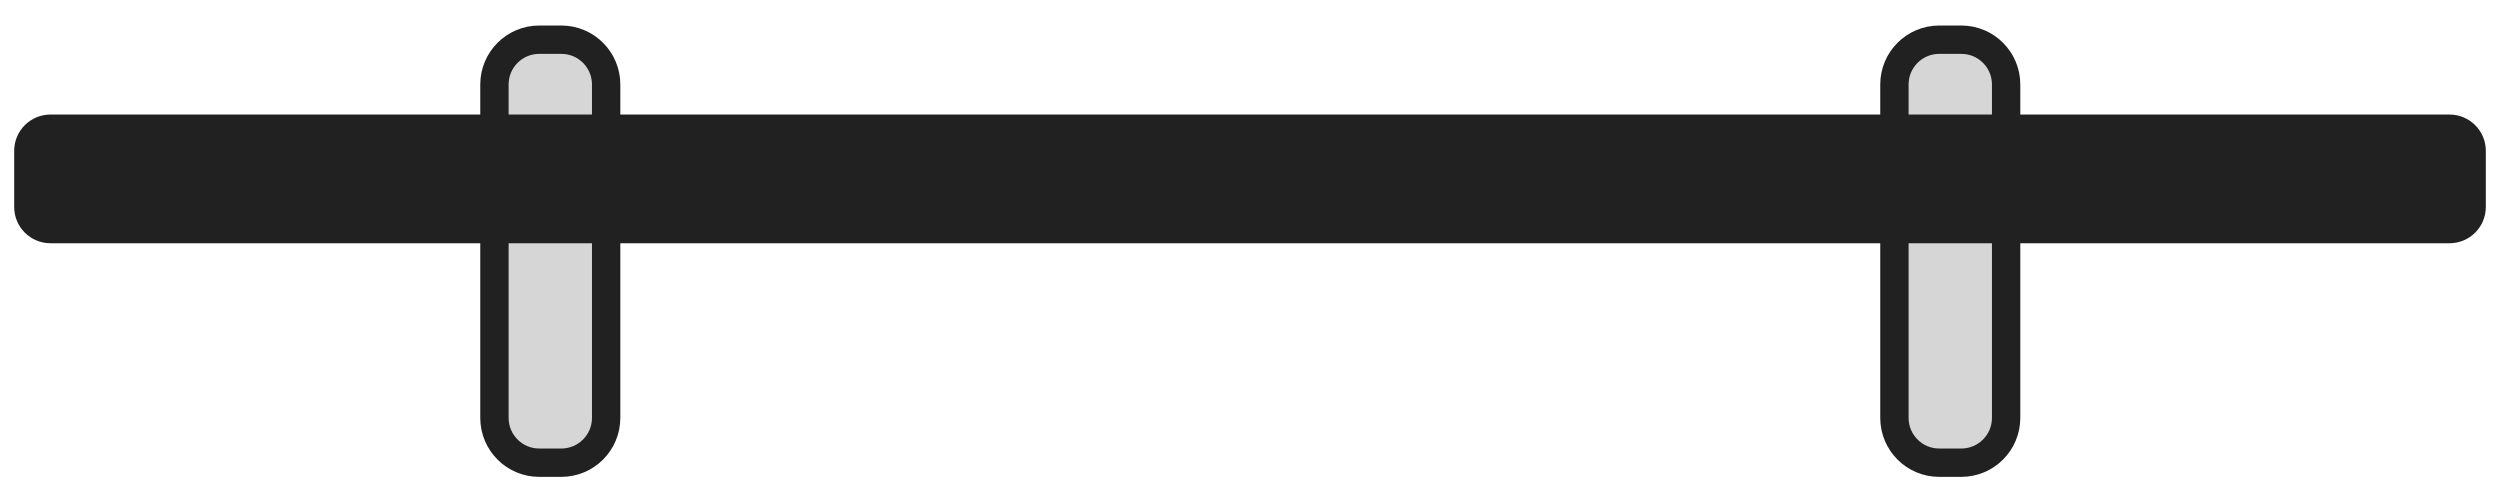
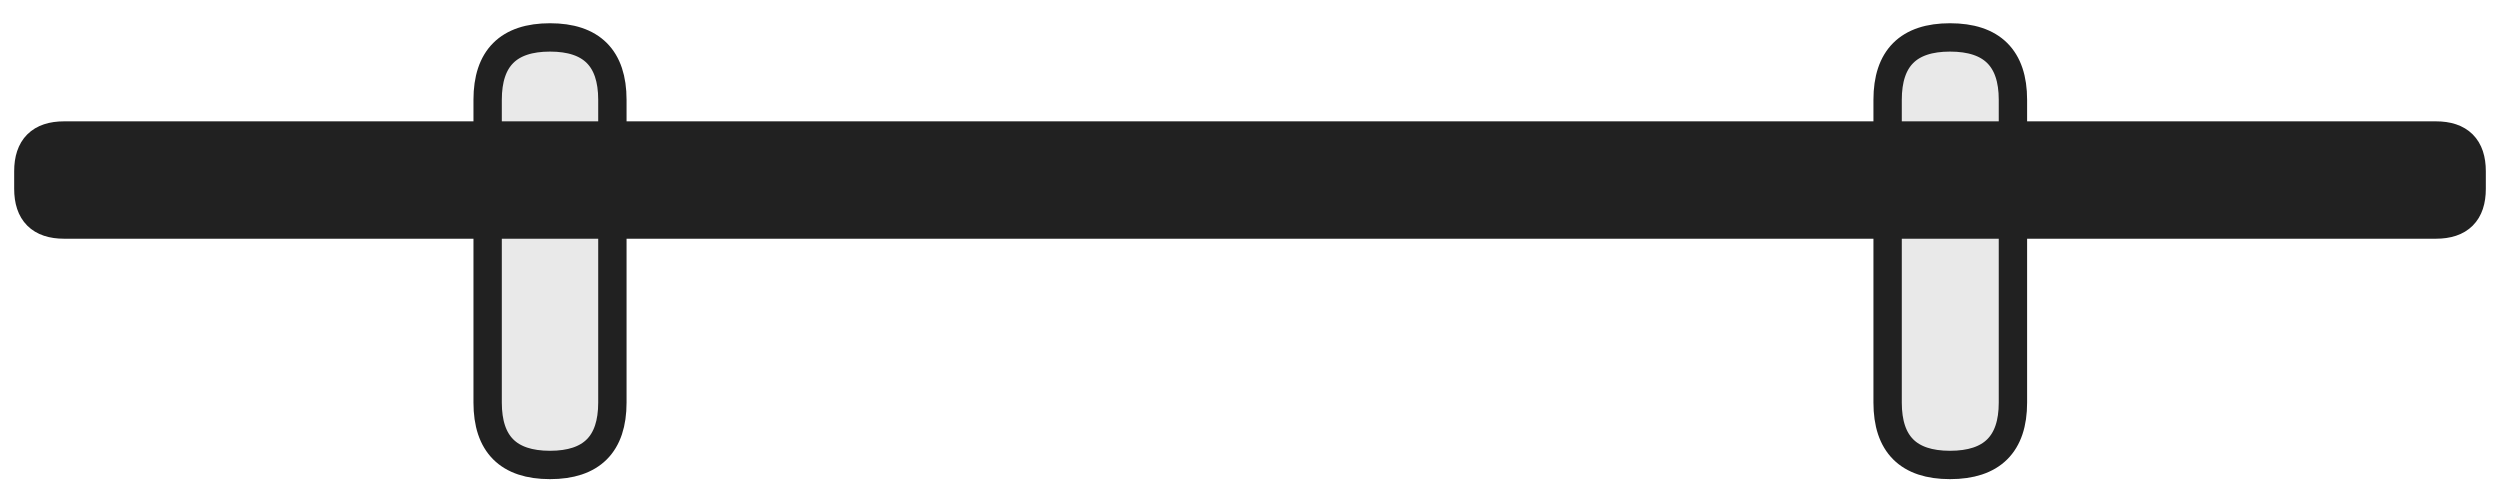
<svg xmlns="http://www.w3.org/2000/svg" width="44.09" height="8.86" viewBox="0 0 44.09 8.86" fill="none">
-   <rect x="8.72" y="0.7" width="1.97" height="7.46" rx="0.79" fill="#d6d6d6" stroke="#212121" stroke-width="0.5" stroke-linejoin="round" />
-   <rect x="33.41" y="0.7" width="1.97" height="7.46" rx="0.79" fill="#d6d6d6" stroke="#212121" stroke-width="0.5" stroke-linejoin="round" />
-   <rect x="0.5" y="2.27" width="43.09" height="1.77" rx="0.39" fill="#212121" stroke="#212121" stroke-width="0.5" stroke-linejoin="round" />
+   <path d="M9.7 0.66L9.7 0.66Q10.8 0.66 10.8 1.76L10.8 7.1Q10.8 8.2 9.7 8.2L9.7 8.2Q8.6 8.2 8.6 7.1L8.6 1.76Q8.6 0.66 9.7 0.66Z" fill="#e9e9e9" stroke="#212121" stroke-width="0.5" stroke-linejoin="round" stroke-linecap="round" />
+   <path d="M34.39 0.66L34.39 0.66Q35.5 0.66 35.5 1.76L35.5 7.1Q35.5 8.2 34.39 8.2L34.39 8.2Q33.29 8.2 33.29 7.1L33.29 1.76Q33.29 0.66 34.39 0.66Z" fill="#e9e9e9" stroke="#212121" stroke-width="0.5" stroke-linejoin="round" stroke-linecap="round" />
+   <path d="M1.13 2.39L42.96 2.39Q43.59 2.39 43.59 3.02L43.59 3.33Q43.59 3.96 42.96 3.96L1.13 3.96Q0.5 3.96 0.5 3.33L0.5 3.02Q0.5 2.39 1.13 2.39Z" fill="#212121" stroke="#212121" stroke-width="0.5" stroke-linejoin="round" stroke-linecap="round" />
</svg>
